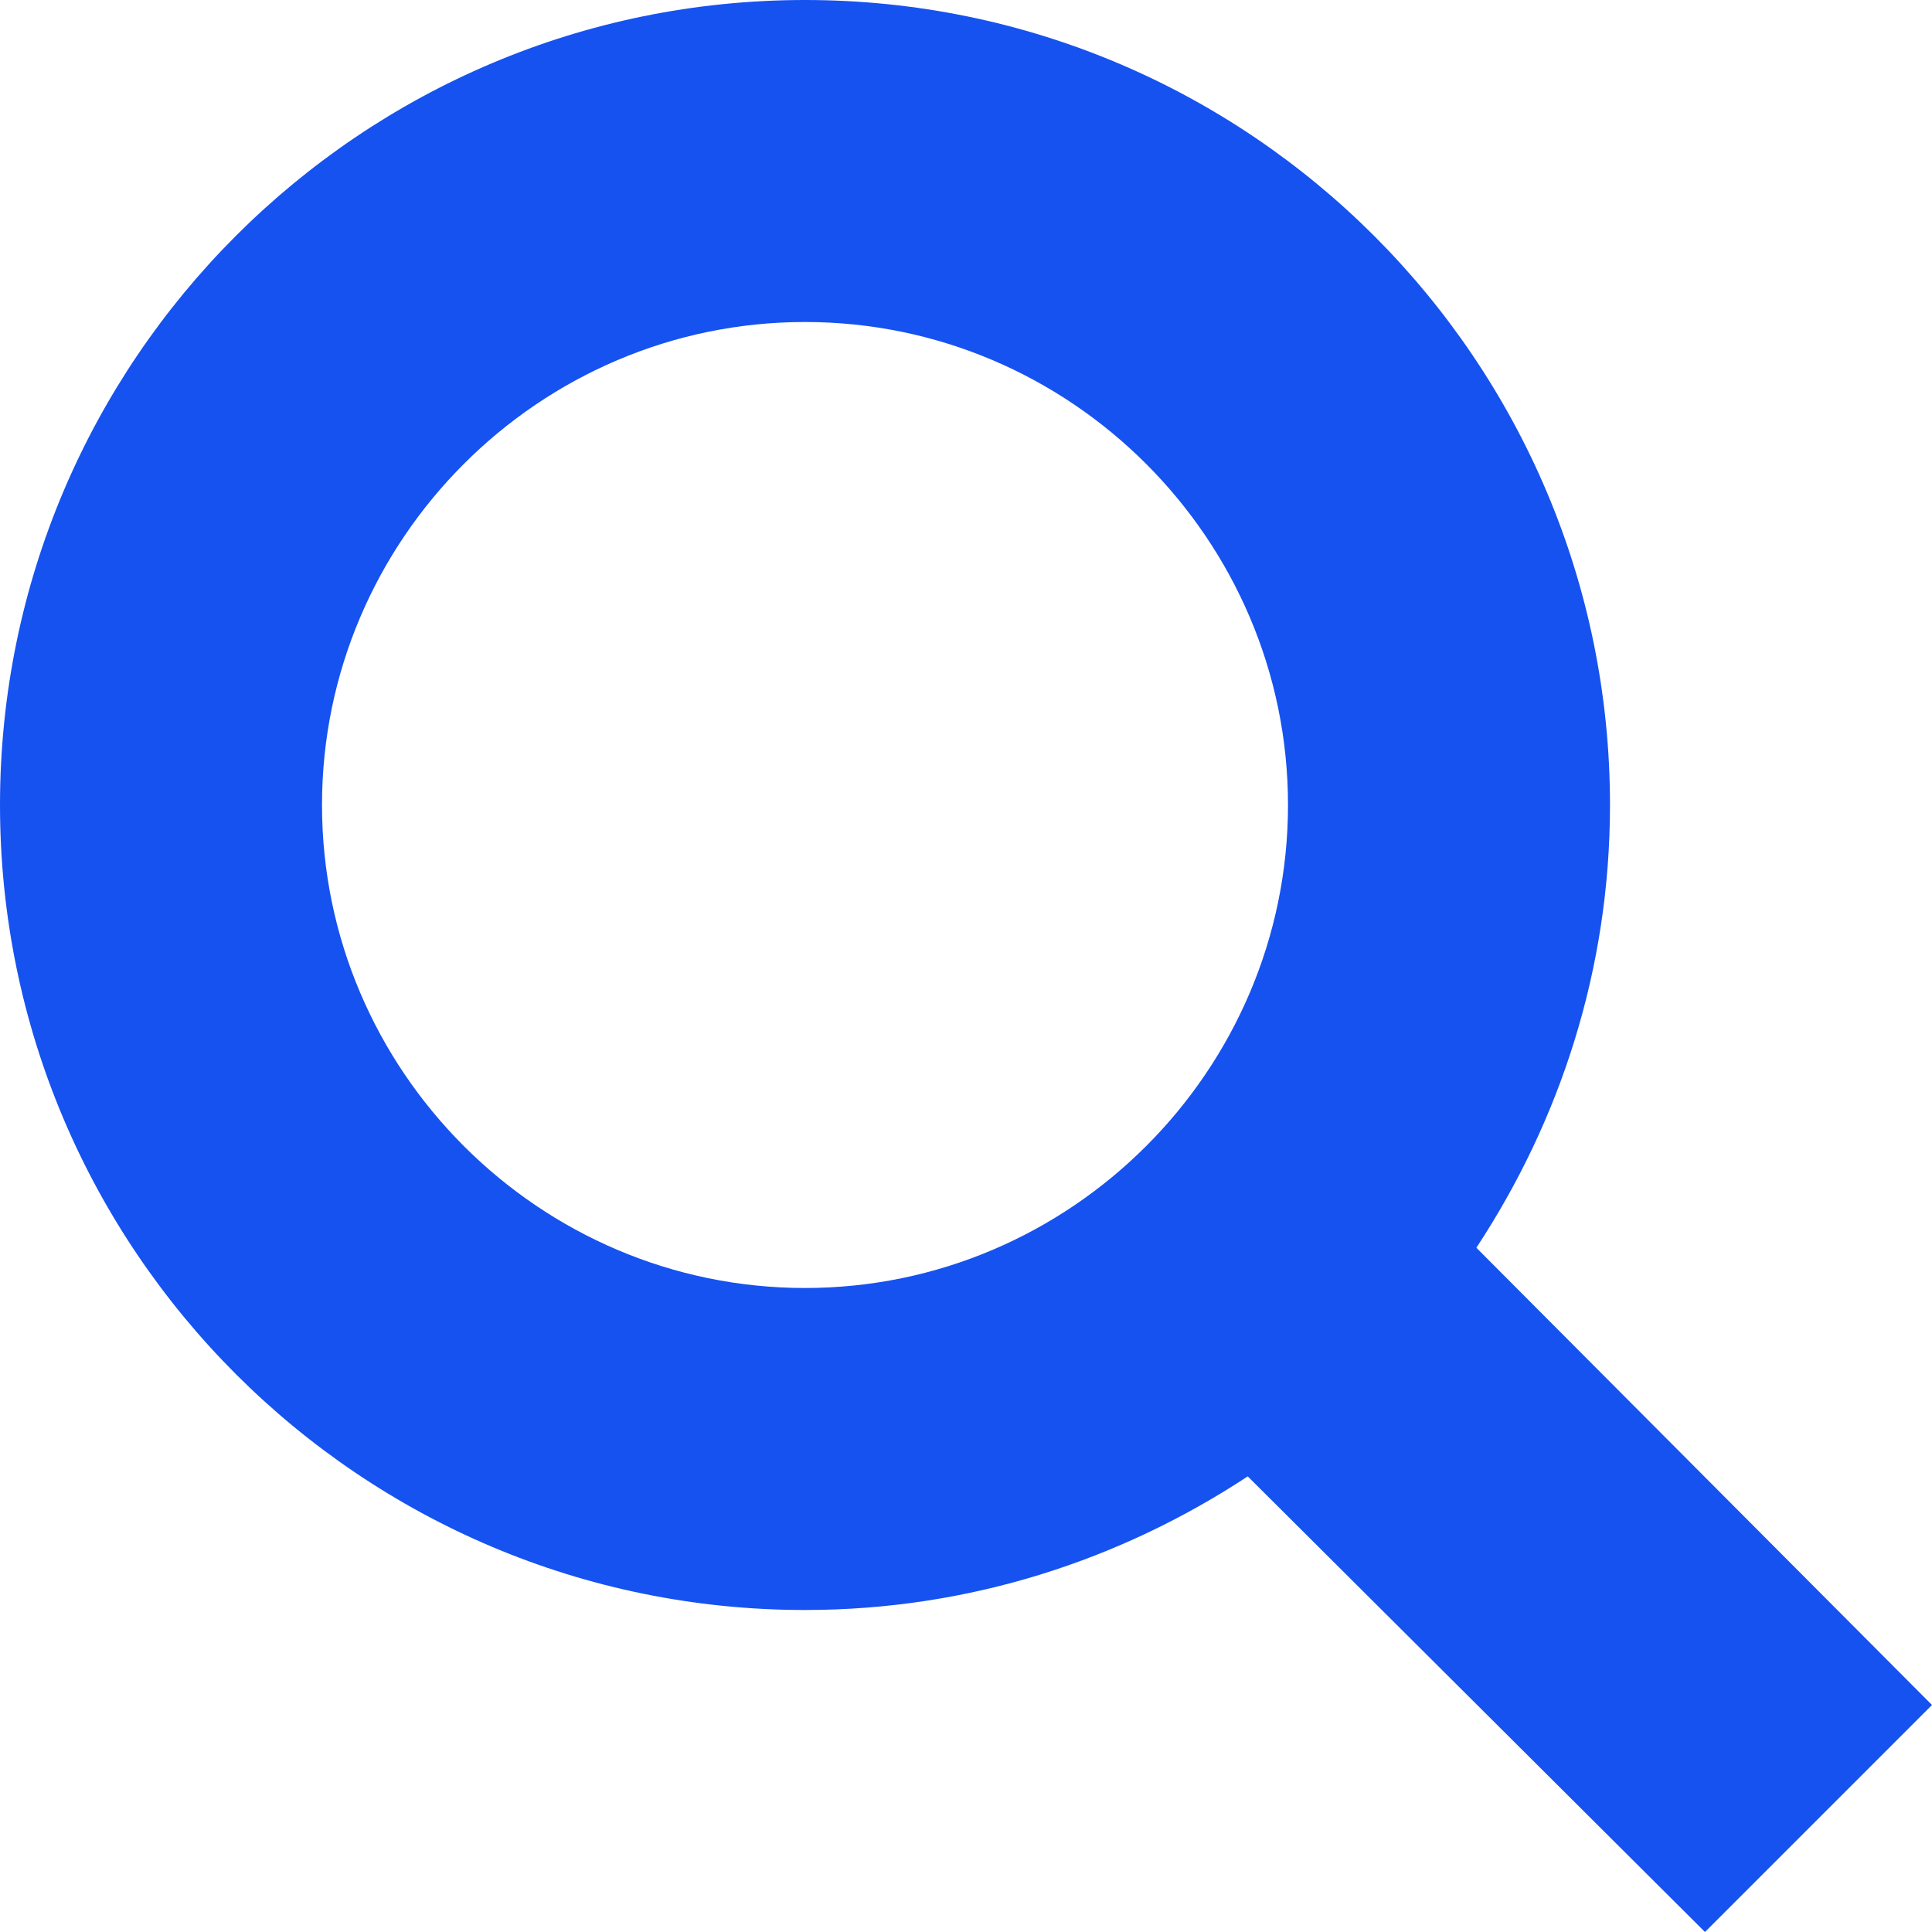
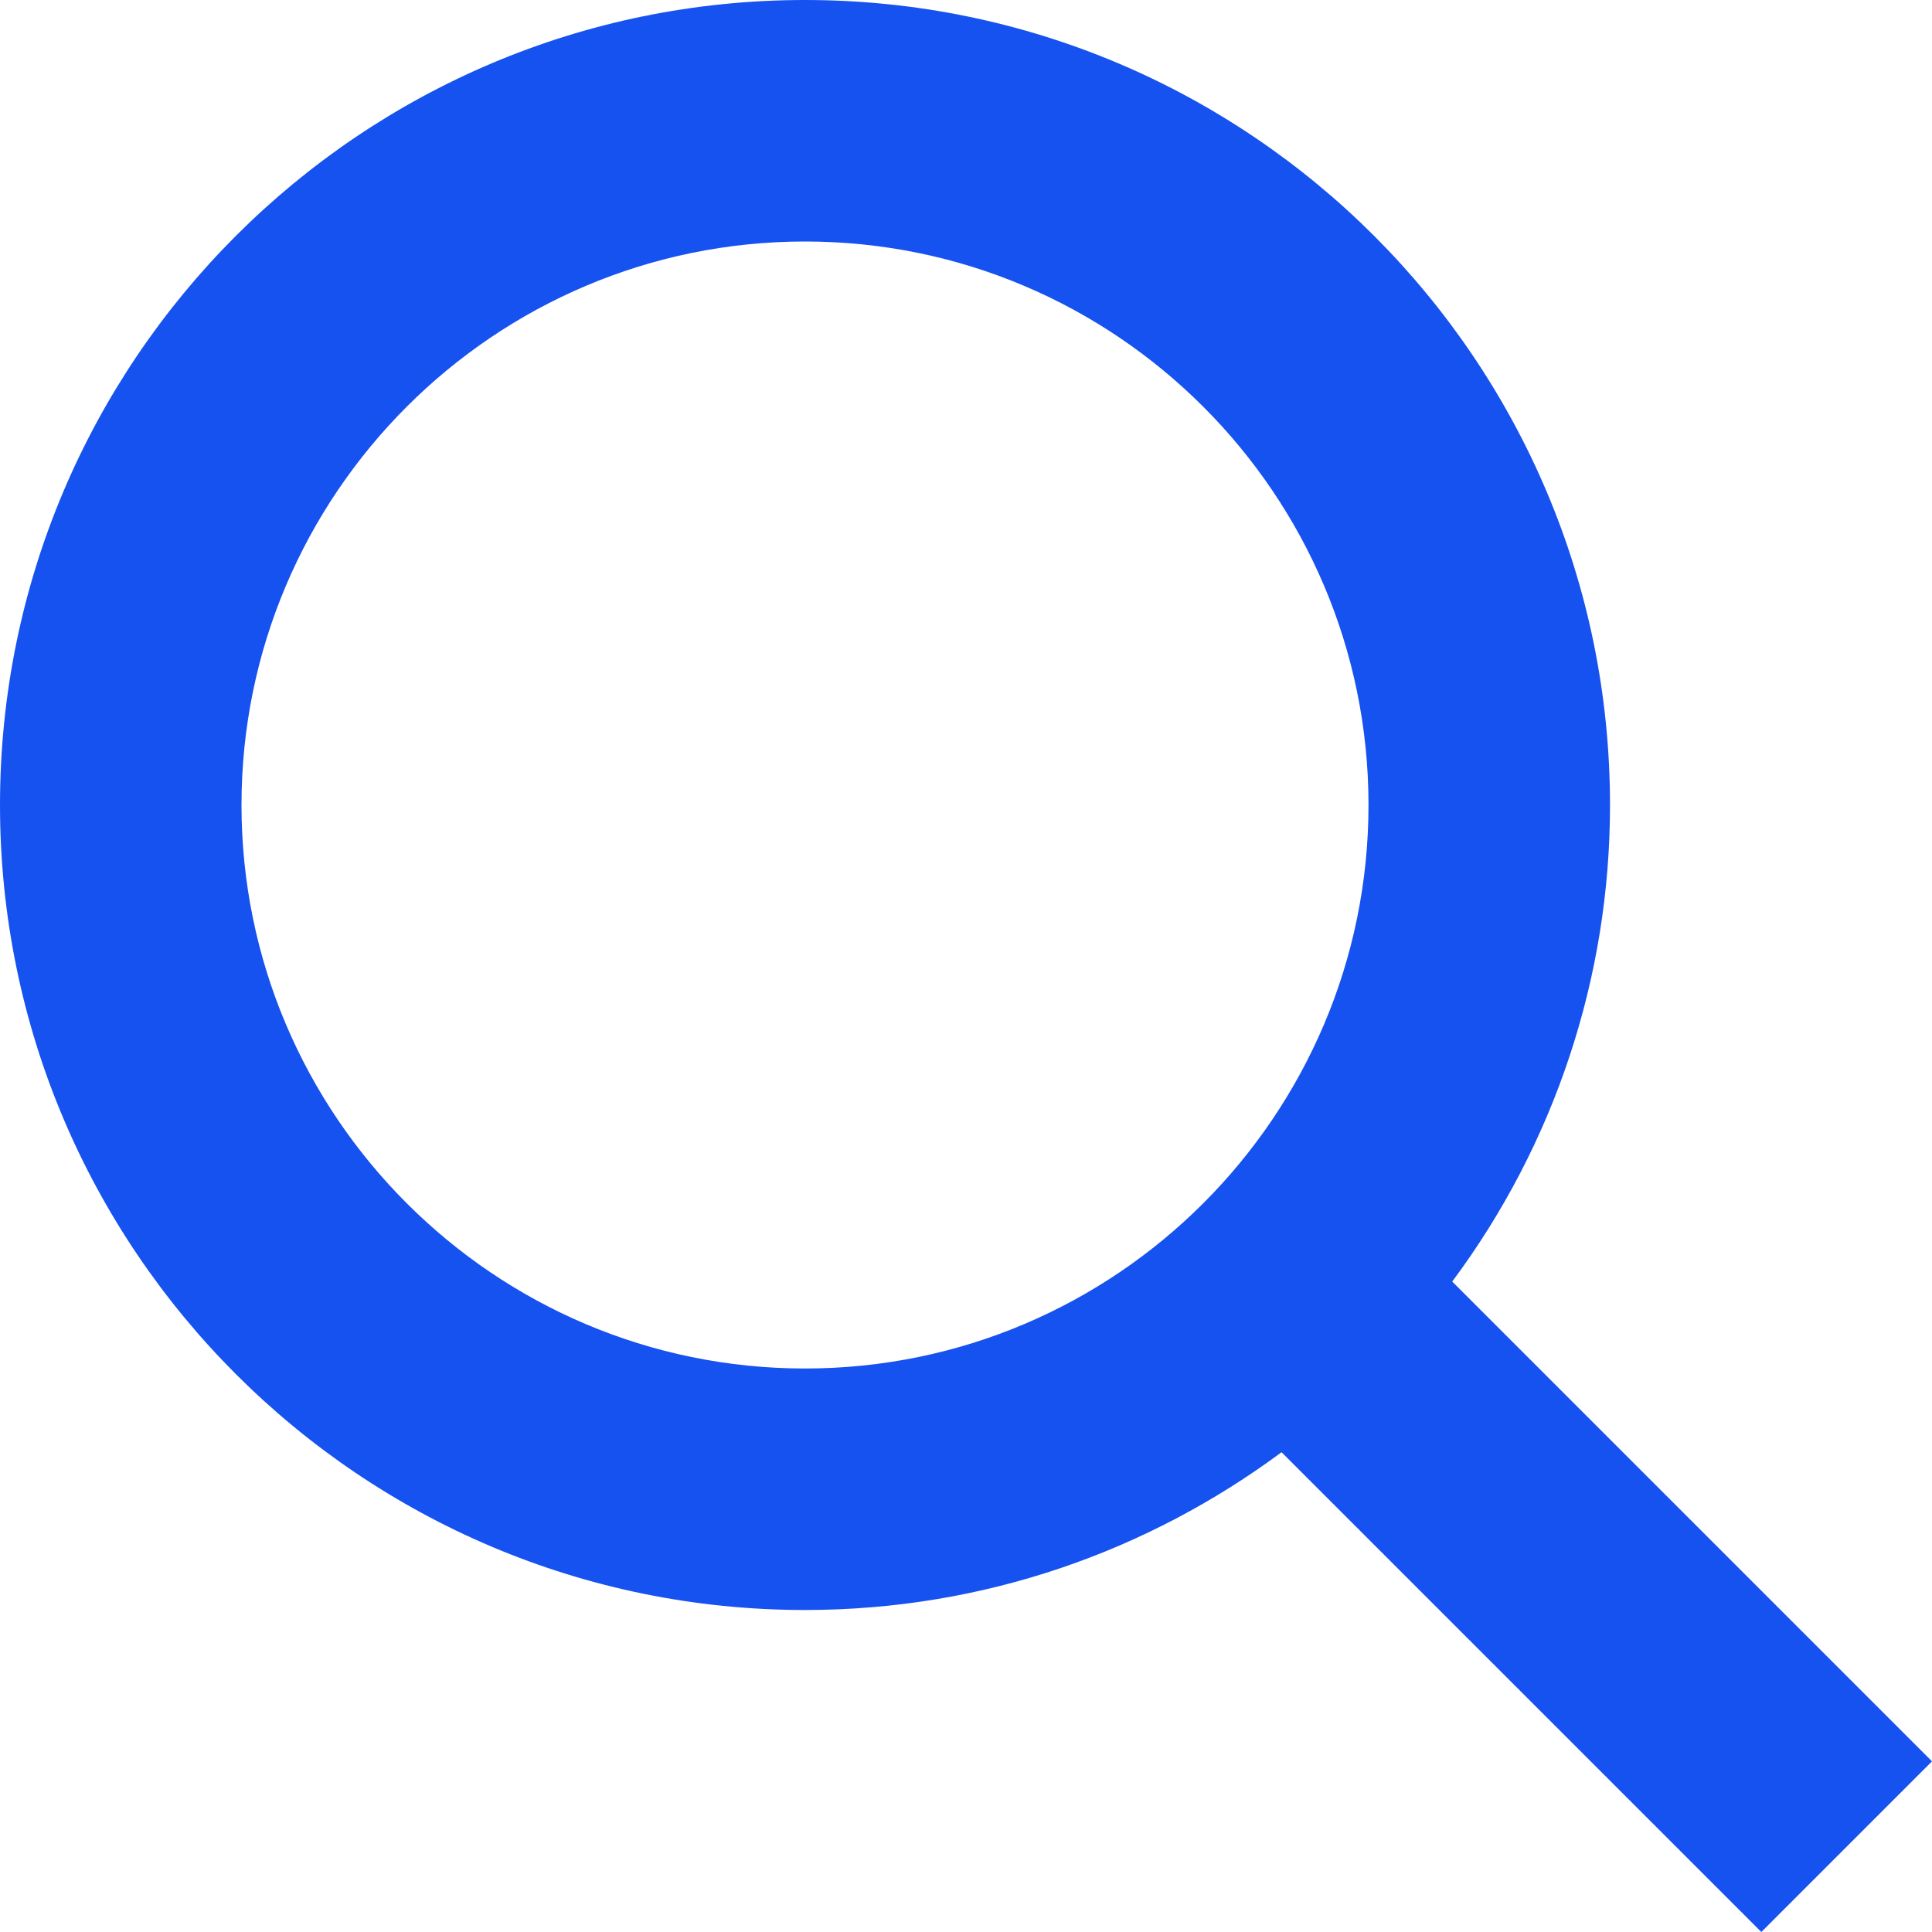
- <svg xmlns="http://www.w3.org/2000/svg" fill="none" viewBox="0 0 12 12">
-   <path fill="#1652F0" d="M12 10.59L9.17 7.75C9.69 6.96 10 6.02 10 5c0-2.76-2.24-5-5-5S0 2.24 0 5s2.24 5 5 5c1.02 0 1.96-.31 2.75-.83L10.59 12 12 10.59zM5 8C3.35 8 2 6.65 2 5s1.35-3 3-3 3 1.35 3 3-1.35 3-3 3z" />
+ <svg xmlns="http://www.w3.org/2000/svg" fill="none" viewBox="0 0 24 24">
+   <path fill="#1652F0" d="M24 21.88l-5.96-5.96A9.896 9.896 0 0020 10c0-5.52-4.48-10-10-10S0 4.48 0 10s4.48 10 10 10c2.22 0 4.26-.73 5.92-1.96L21.88 24 24 21.88zM3 10c0-3.86 3.14-7 7-7s7 3.14 7 7-3.14 7-7 7-7-3.14-7-7z" />
</svg>
